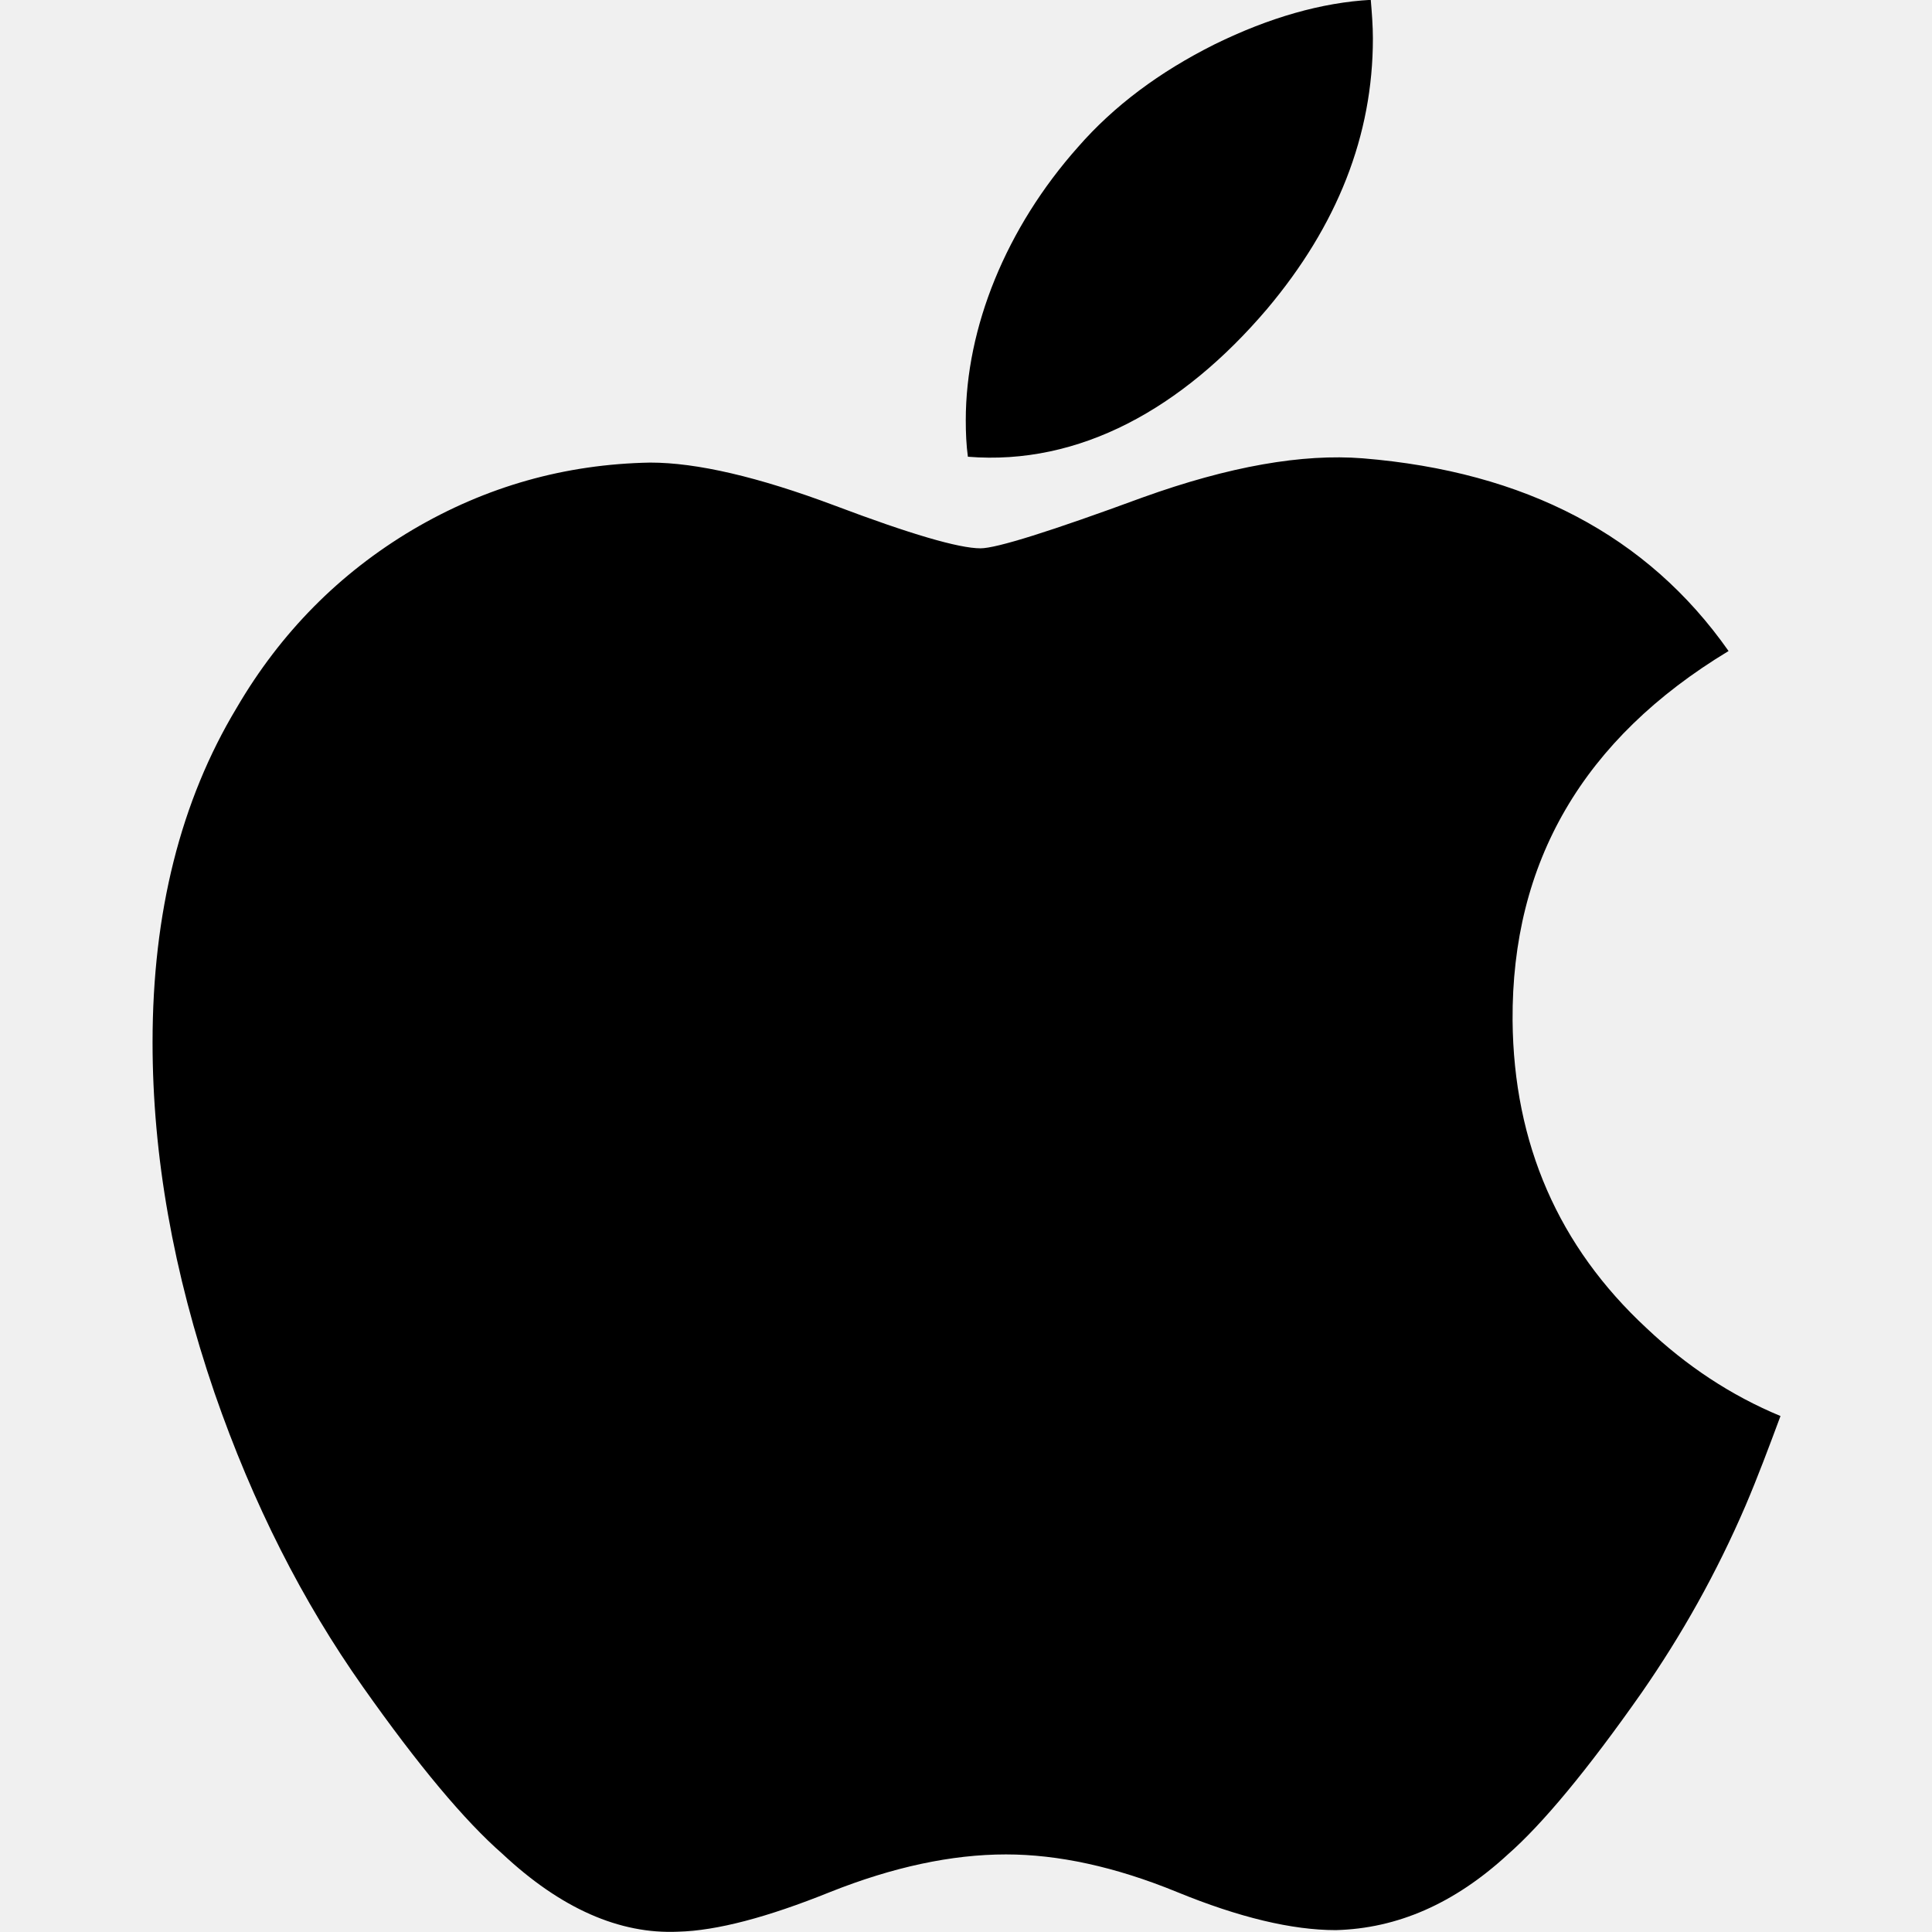
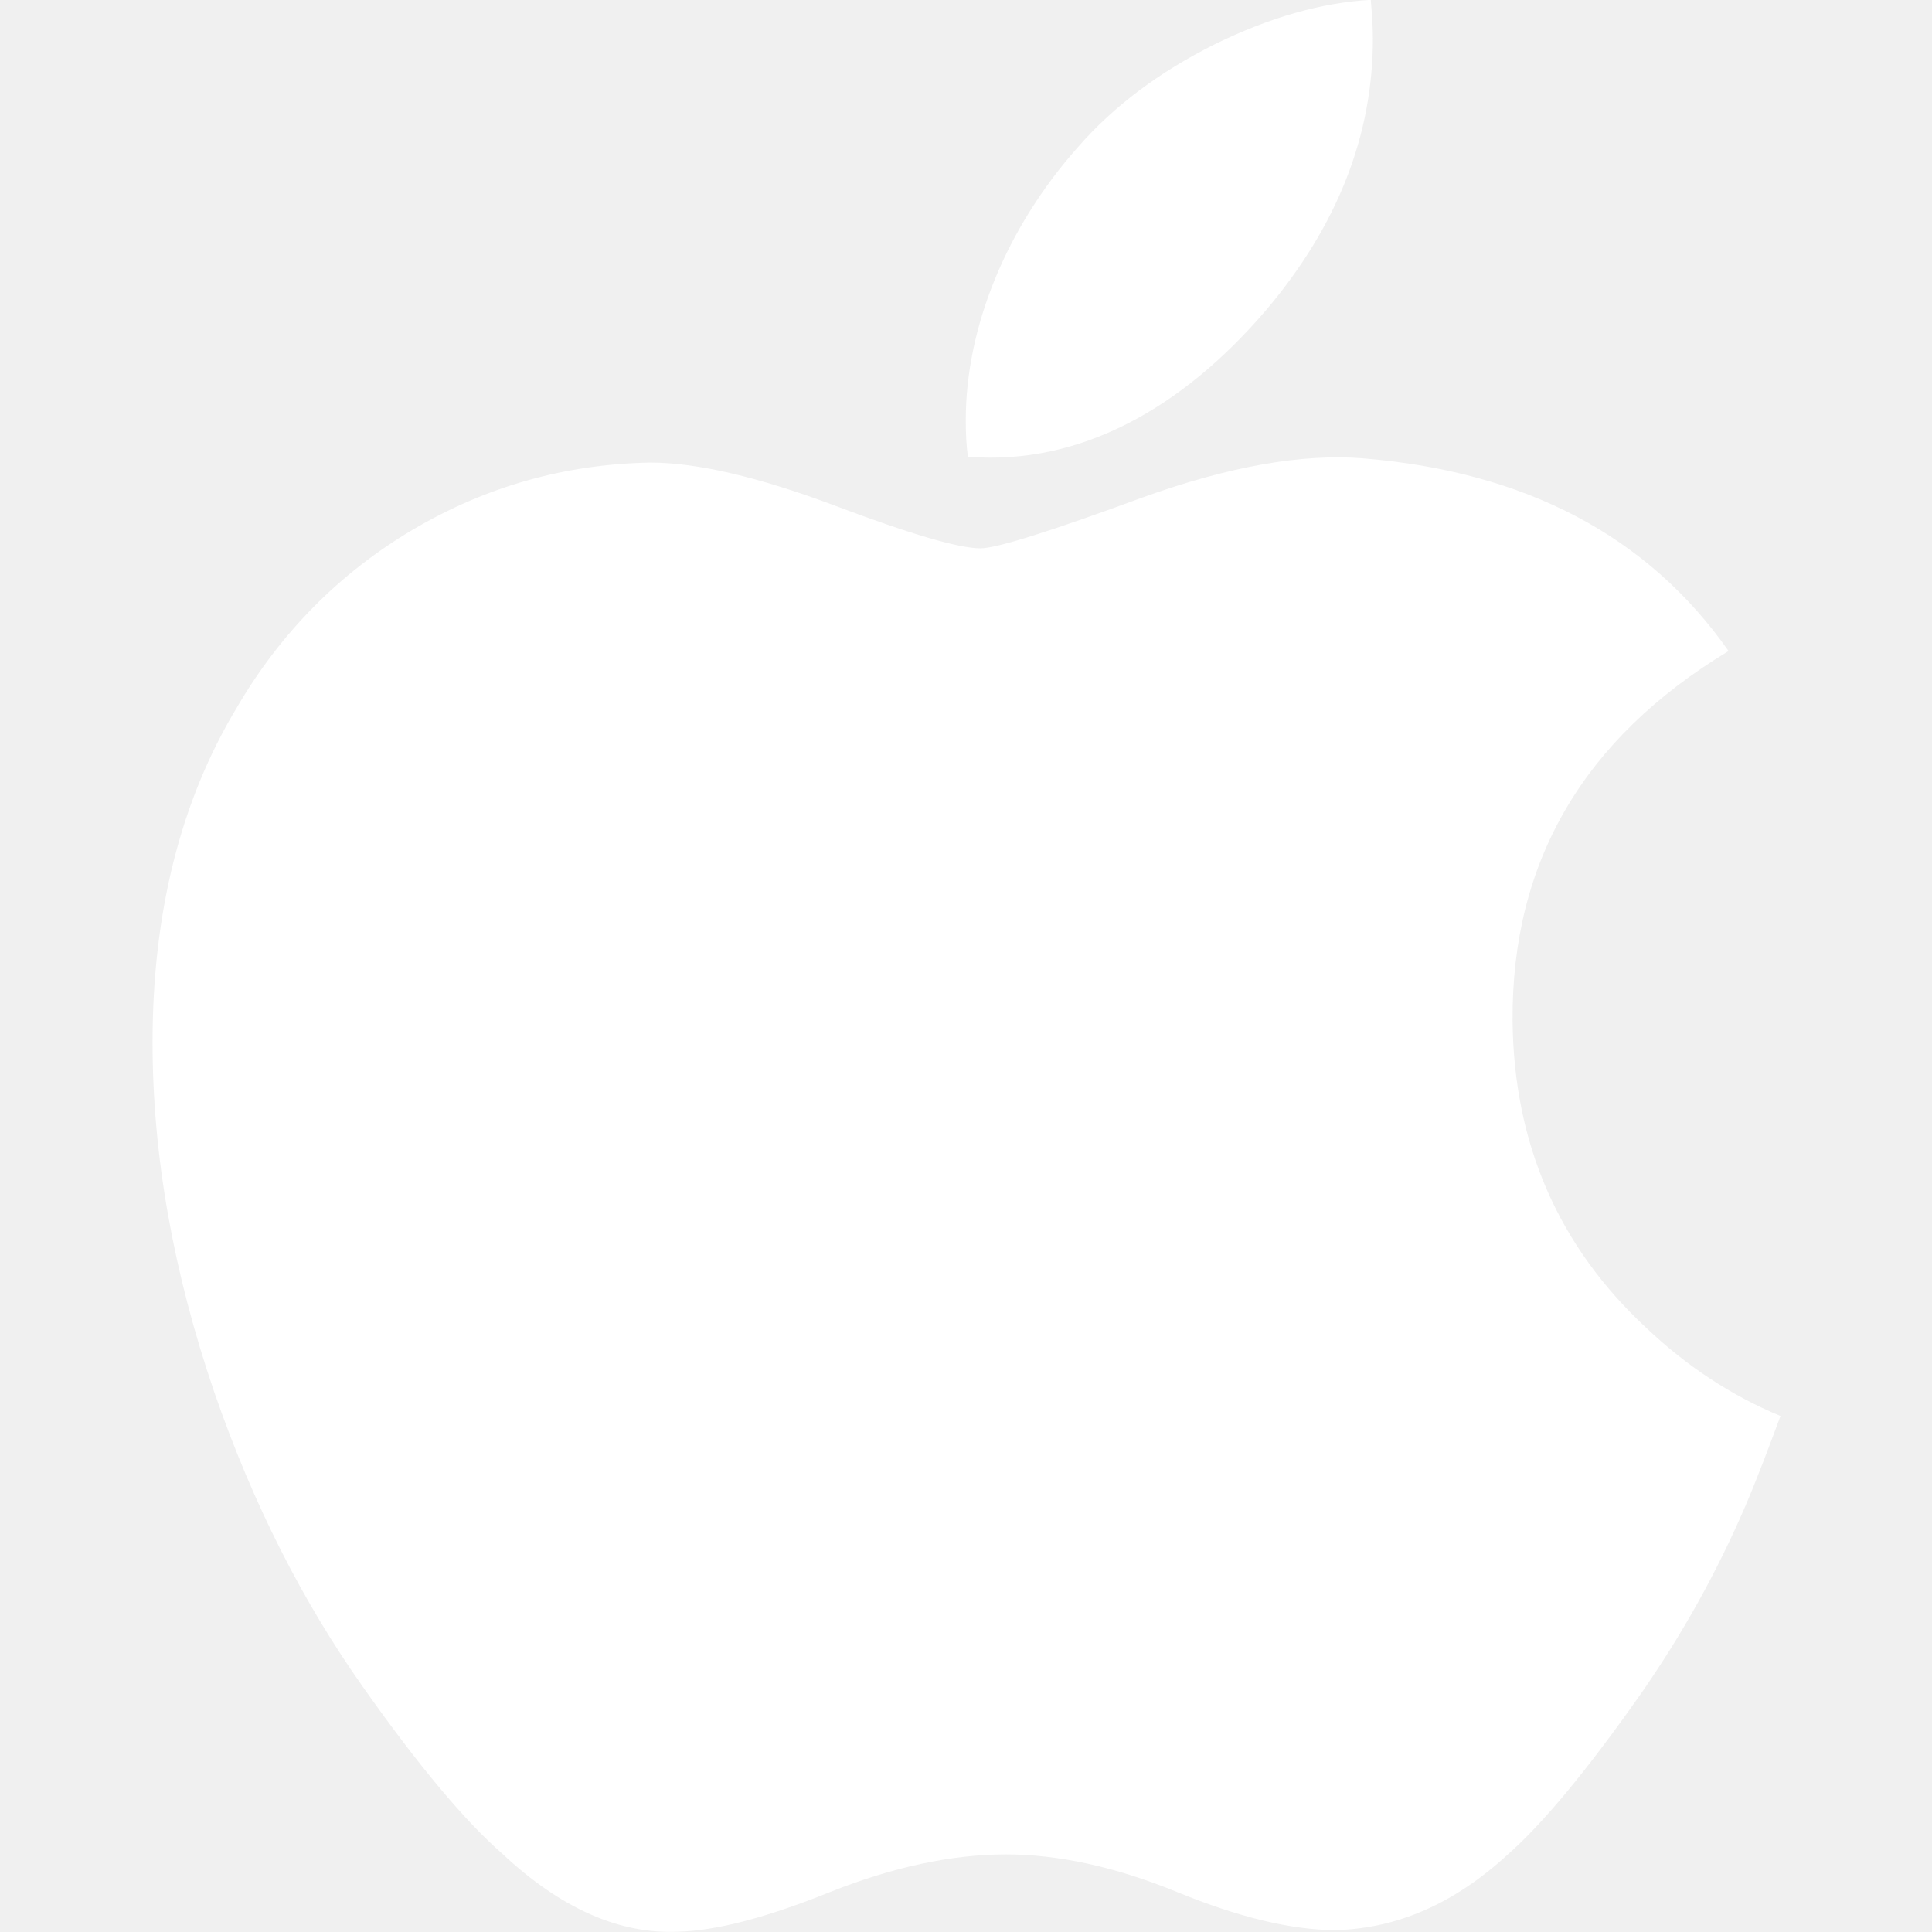
<svg xmlns="http://www.w3.org/2000/svg" version="1.1" id="Layer_1" x="0px" y="0px" viewBox="0 0 512 512" style="enable-background:new 0 0 512 512;" xml:space="preserve">
  <g id="XMLID_1_">
-     <path id="XMLID_5_" d="M462.6,398.98c-7.72,17.96-16.98,34.37-27.5,49.53c-14.45,20.62-26.38,34.93-35.5,42.93   c-14.17,13.05-29.32,19.64-45.6,20.06c-11.64,0-25.67-3.37-42.09-10.1c-16.42-6.73-31.57-9.96-45.32-9.96   c-14.45,0-30.02,3.37-46.58,9.96c-16.7,6.73-30.02,10.24-40.27,10.52c-15.57,0.7-31.15-6.17-46.58-20.62   c-9.96-8.7-22.31-23.43-37.04-44.33c-15.85-22.45-29.04-48.26-39.28-77.87c-10.94-31.99-16.41-62.85-16.41-92.88   c0-34.37,7.44-63.98,22.31-88.67c11.64-19.92,27.22-35.64,46.58-47.14c19.5-11.5,40.41-17.4,62.99-17.82   c12.35,0,28.62,3.79,48.82,11.36c20.06,7.58,32.97,11.36,38.72,11.36c4.21,0,18.52-4.49,42.93-13.47   c23.01-8.28,42.37-11.64,58.36-10.38c43.07,3.51,75.48,20.48,96.95,51.07c-38.58,23.29-57.52,55.98-57.24,97.93   c0.28,32.69,12.21,59.91,35.5,81.51c10.52,9.96,22.31,17.82,35.5,23.29C468.77,383.55,465.83,391.4,462.6,398.98L462.6,398.98z    M363.83,10.21c0,25.67-9.4,49.53-28.06,71.69c-22.45,26.38-49.67,41.53-79.27,39.14c-0.42-3.09-0.56-6.31-0.56-9.68   c0-24.55,10.66-50.93,29.74-72.39c9.54-10.94,21.61-19.92,36.2-27.22c14.59-7.16,28.48-11.08,41.39-11.79   C363.55,3.33,363.83,6.84,363.83,10.21L363.83,10.21z" fill="#000" />
+     <path id="XMLID_5_" d="M462.6,398.98c-7.72,17.96-16.98,34.37-27.5,49.53c-14.45,20.62-26.38,34.93-35.5,42.93   c-14.17,13.05-29.32,19.64-45.6,20.06c-11.64,0-25.67-3.37-42.09-10.1c-16.42-6.73-31.57-9.96-45.32-9.96   c-14.45,0-30.02,3.37-46.58,9.96c-16.7,6.73-30.02,10.24-40.27,10.52c-15.57,0.7-31.15-6.17-46.58-20.62   c-9.96-8.7-22.31-23.43-37.04-44.33c-15.85-22.45-29.04-48.26-39.28-77.87c-10.94-31.99-16.41-62.85-16.41-92.88   c0-34.37,7.44-63.98,22.31-88.67c11.64-19.92,27.22-35.64,46.58-47.14c19.5-11.5,40.41-17.4,62.99-17.82   c12.35,0,28.62,3.79,48.82,11.36c20.06,7.58,32.97,11.36,38.72,11.36c4.21,0,18.52-4.49,42.93-13.47   c23.01-8.28,42.37-11.64,58.36-10.38c43.07,3.51,75.48,20.48,96.95,51.07c-38.58,23.29-57.52,55.98-57.24,97.93   c0.28,32.69,12.21,59.91,35.5,81.51c10.52,9.96,22.31,17.82,35.5,23.29C468.77,383.55,465.83,391.4,462.6,398.98L462.6,398.98z    M363.83,10.21c0,25.67-9.4,49.53-28.06,71.69c-22.45,26.38-49.67,41.53-79.27,39.14c-0.42-3.09-0.56-6.31-0.56-9.68   c0-24.55,10.66-50.93,29.74-72.39c9.54-10.94,21.61-19.92,36.2-27.22c14.59-7.16,28.48-11.08,41.39-11.79   C363.55,3.33,363.83,6.84,363.83,10.21L363.83,10.21z" fill="#fff" />
  </g>
</svg>
